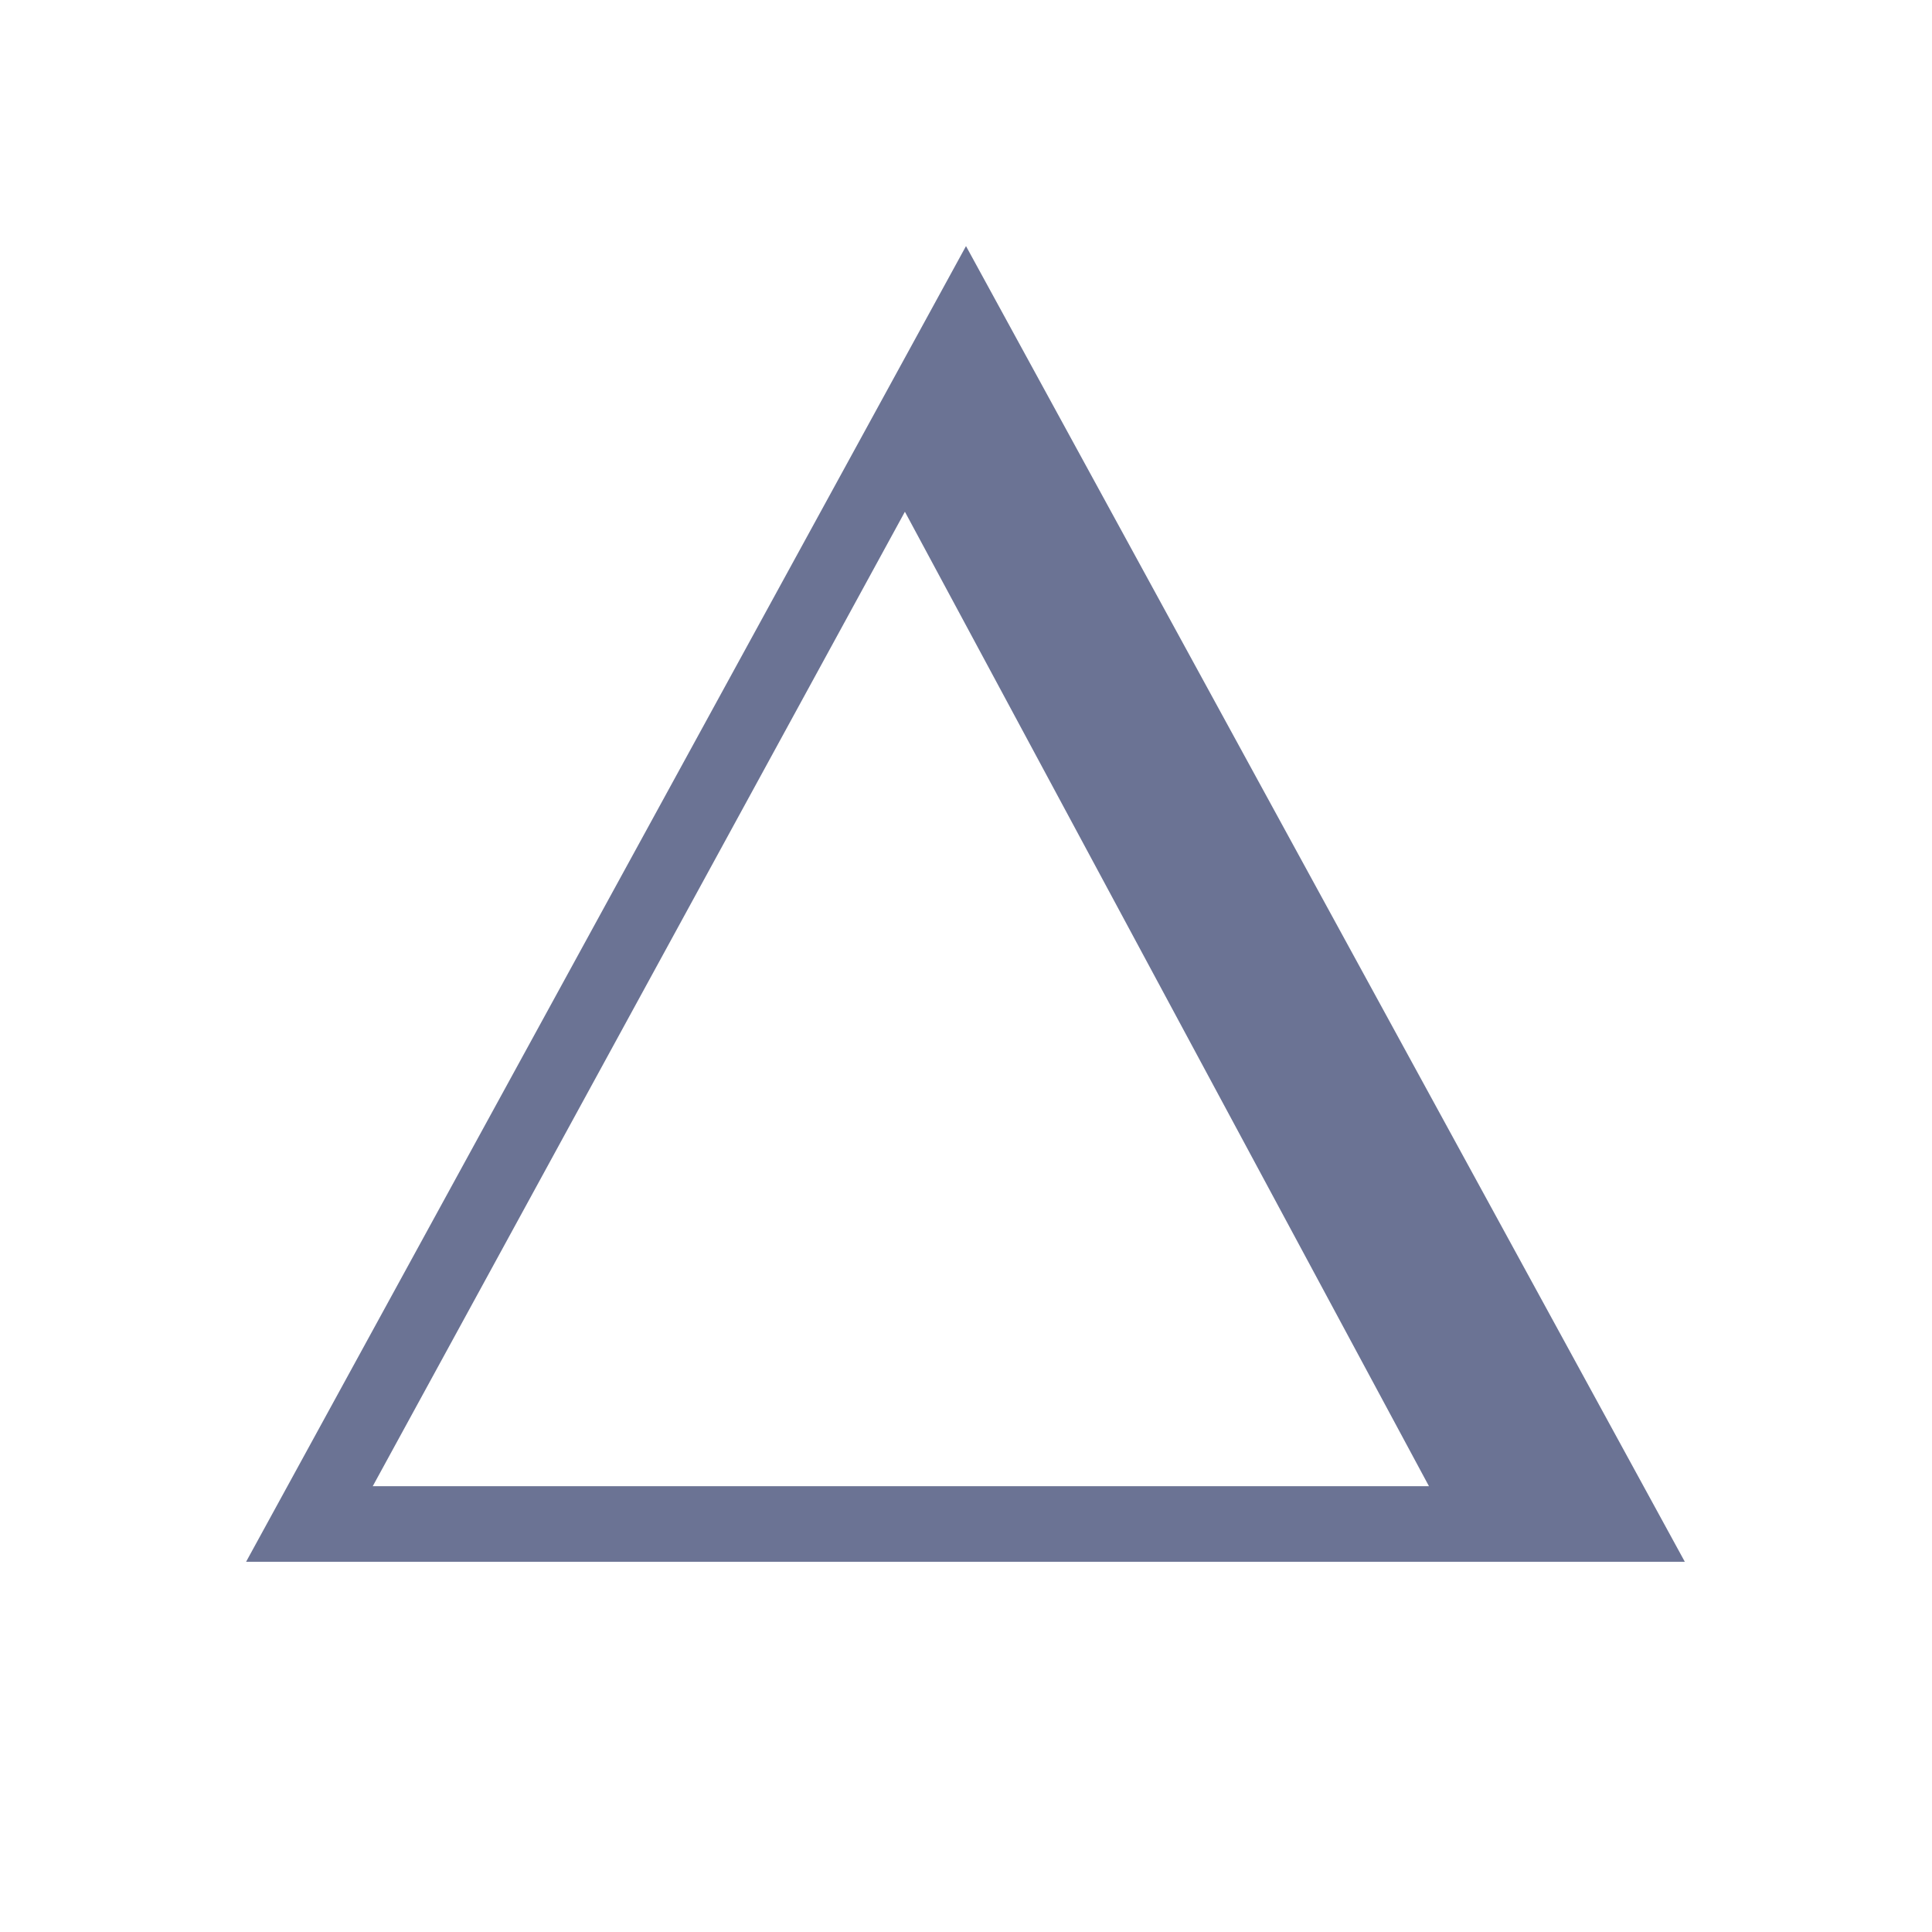
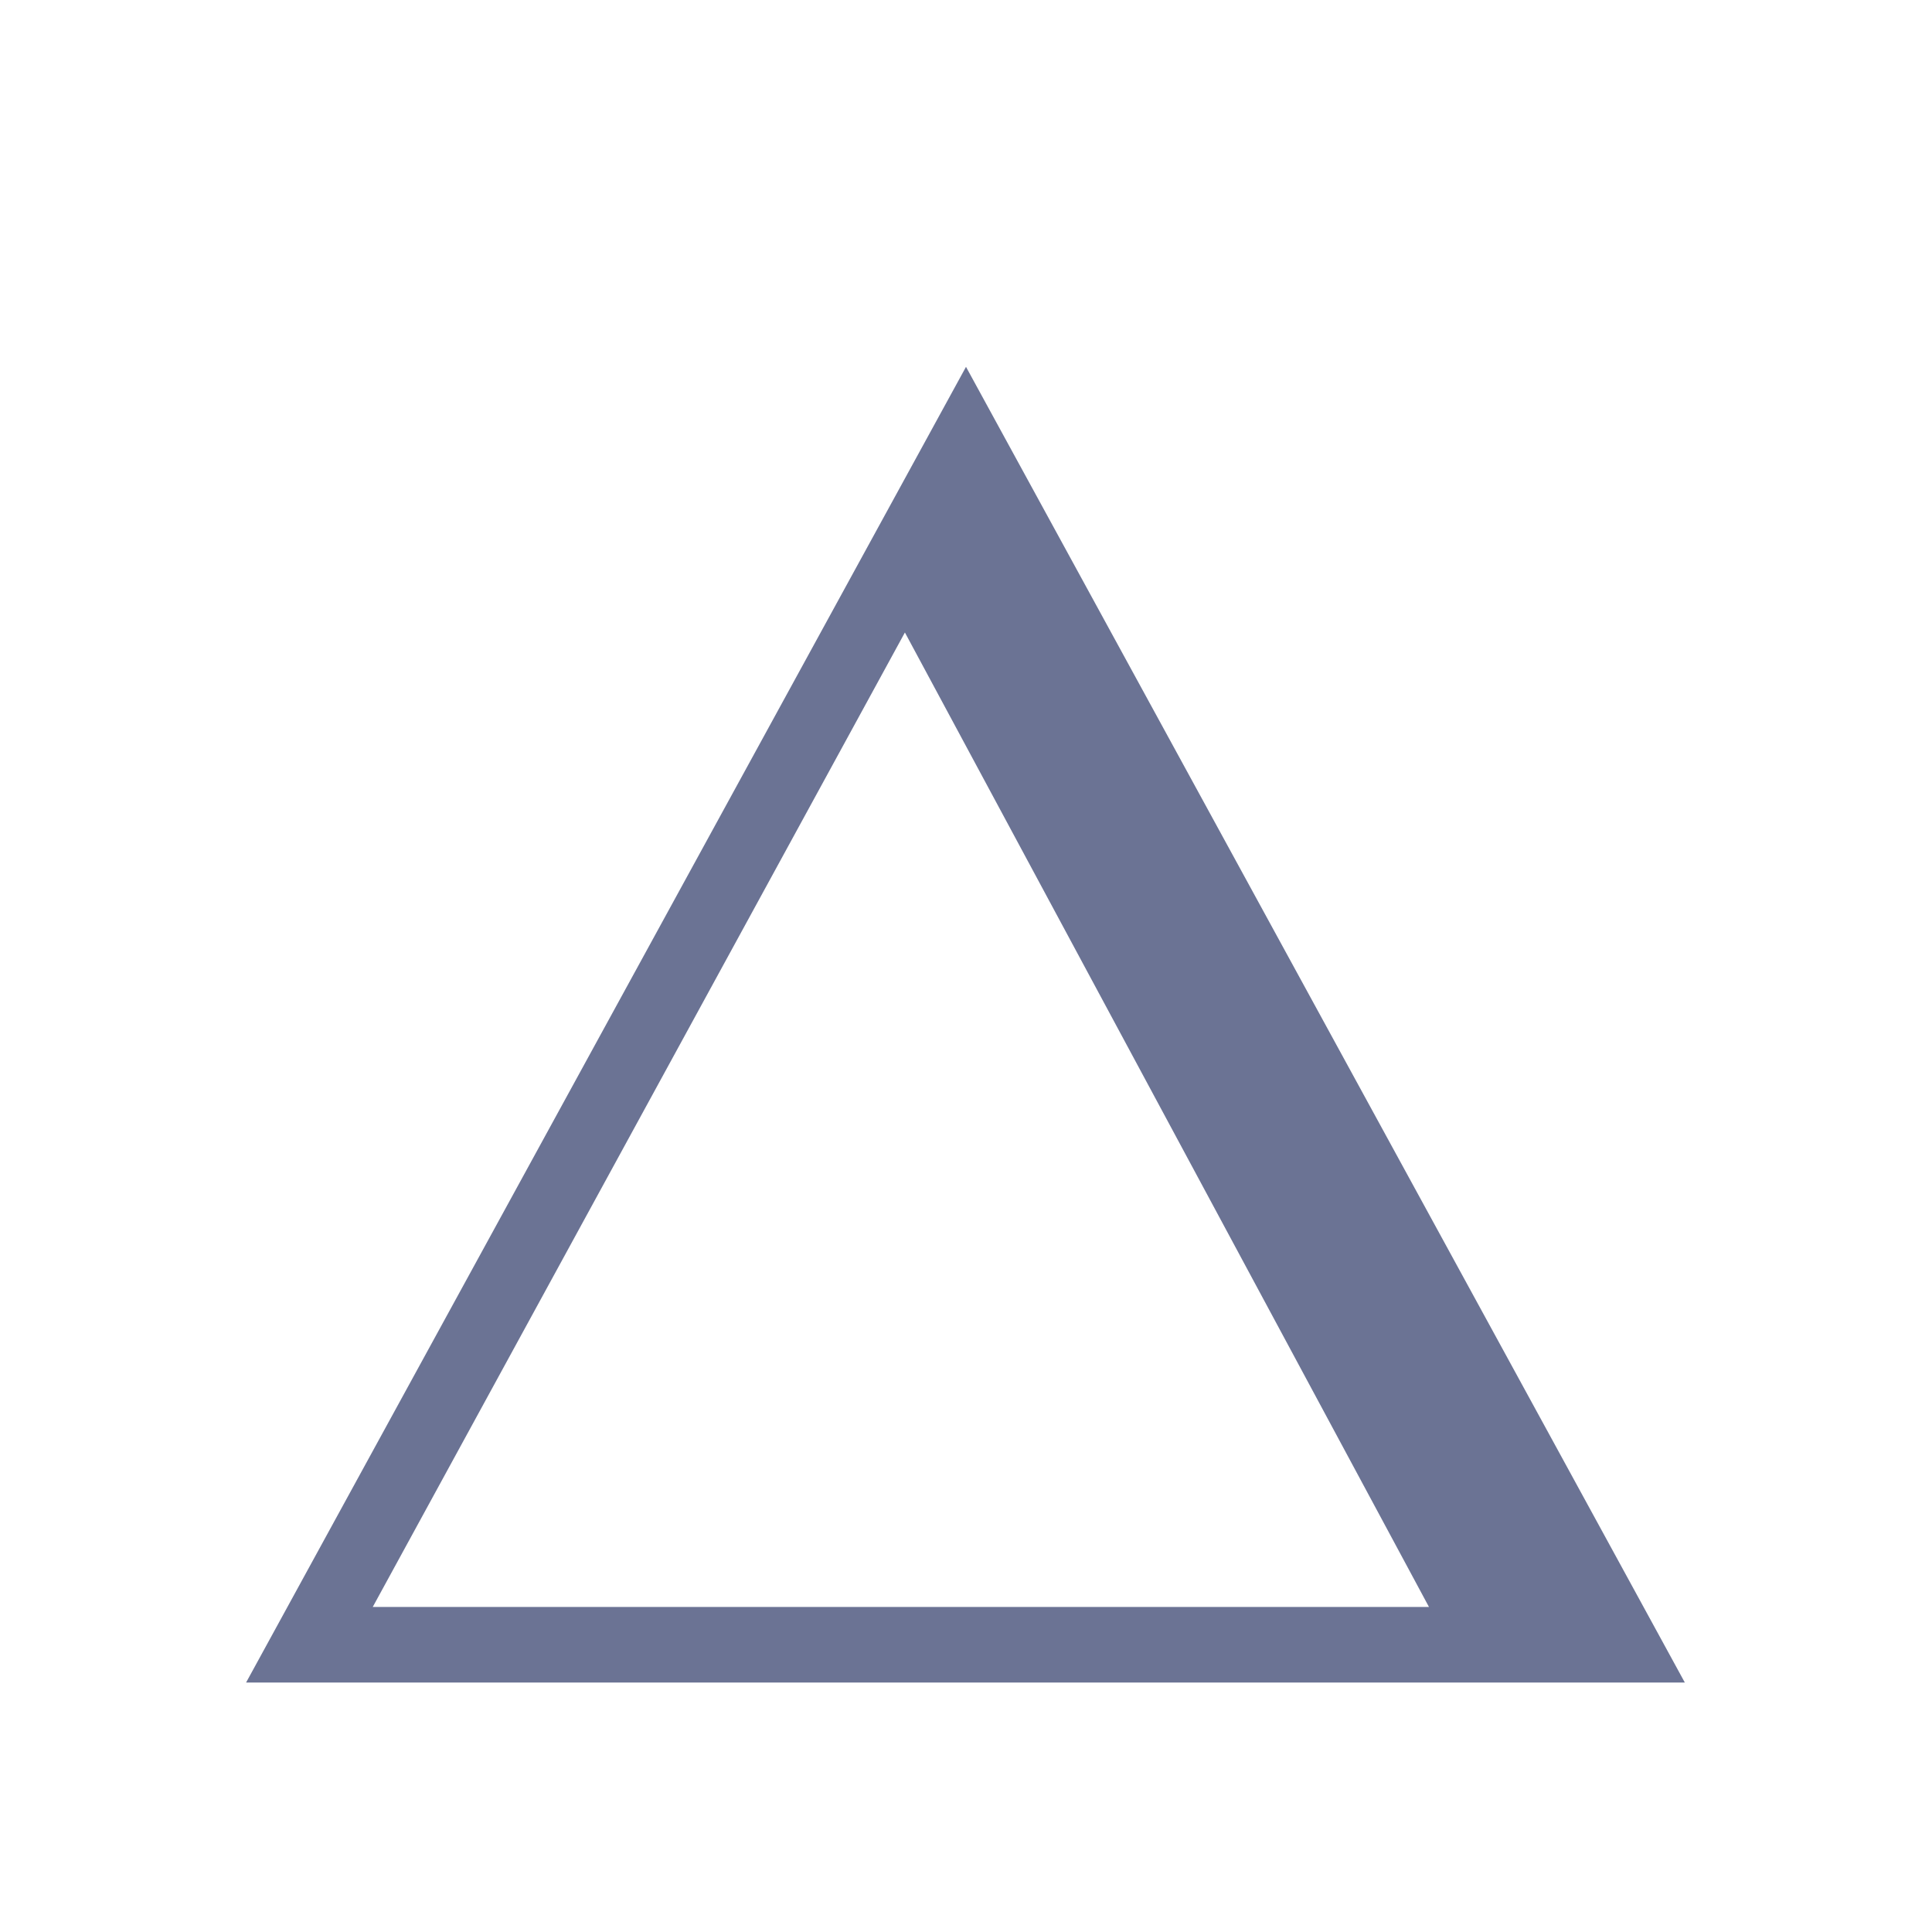
<svg xmlns="http://www.w3.org/2000/svg" width="16" height="16" viewBox="0 0 16 16" fill="none">
  <g id="now">
    <g id="now-black">
-       <path id="Shape" fill-rule="evenodd" clip-rule="evenodd" d="M8 2.038L2.038 12.934H13.953L8 2.038ZM7.494 4.238L11.834 12.308H3.087L7.494 4.238Z" fill="#6B7394" />
+       <path id="Shape" fill-rule="evenodd" clip-rule="evenodd" d="M8 3.038L2.038 13.934H13.953L8 3.038ZM7.494 5.238L11.834 13.308H3.087L7.494 5.238Z" fill="#6B7394" />
    </g>
  </g>
</svg>
